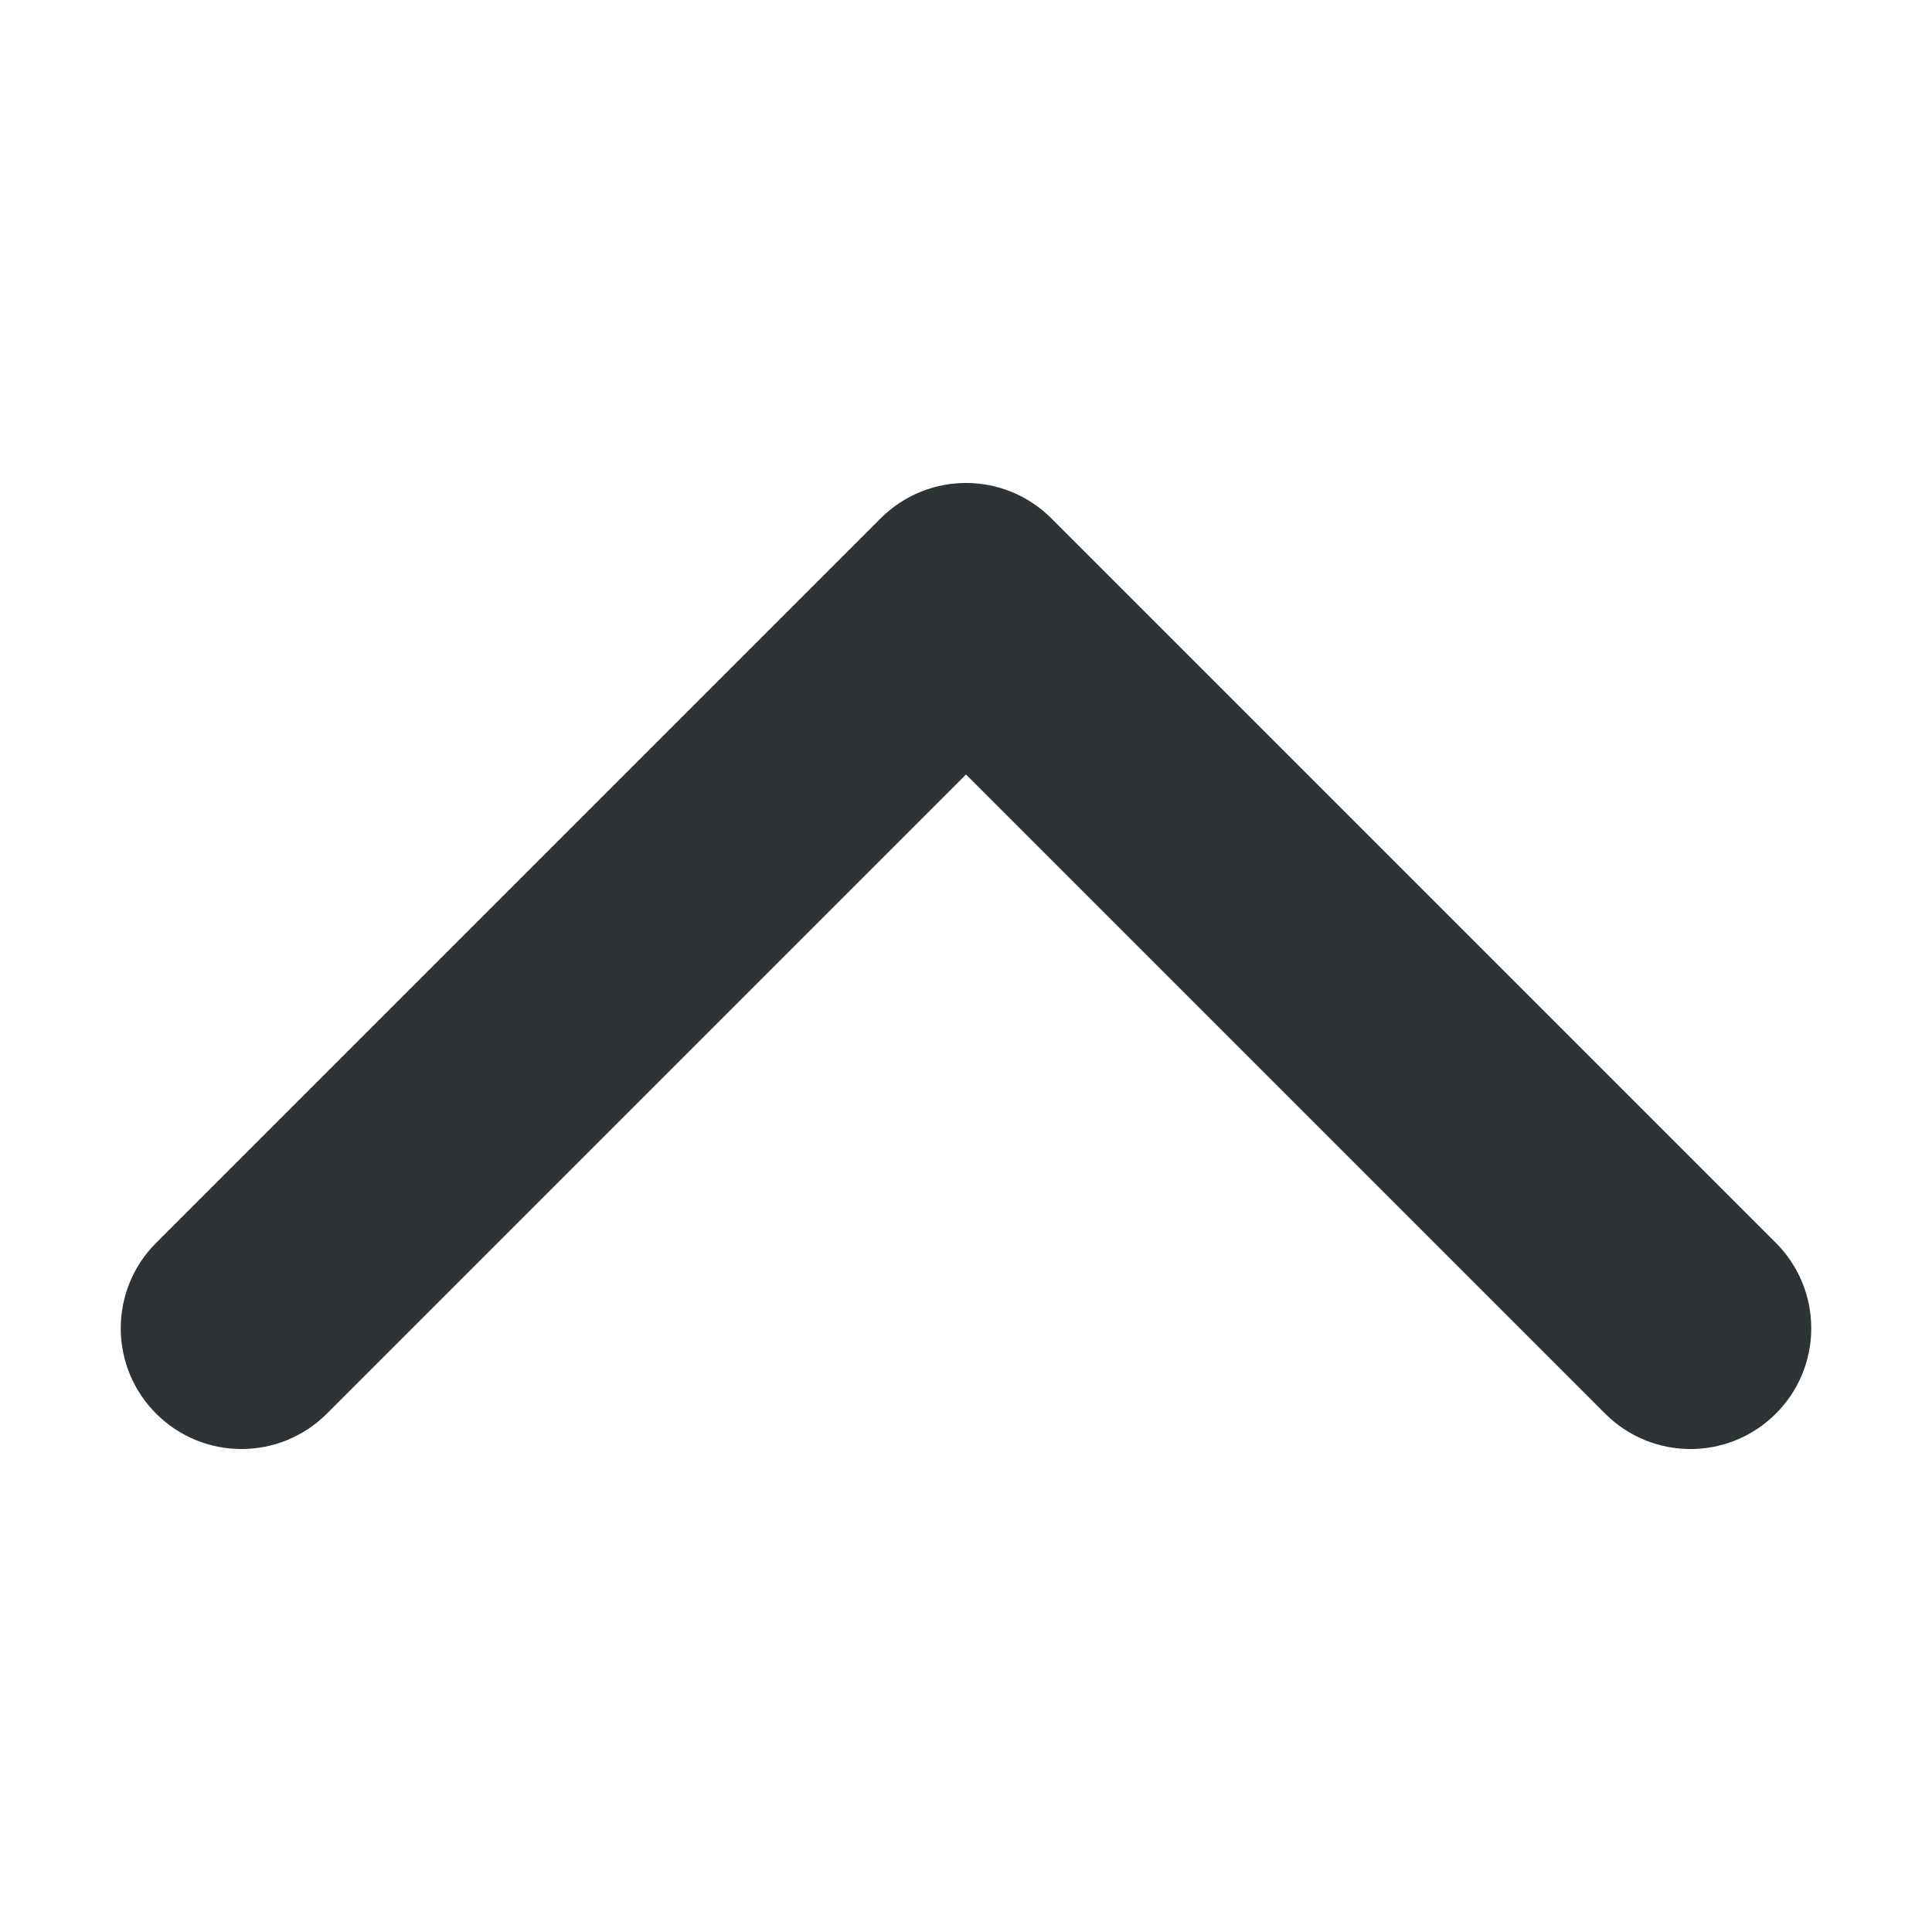
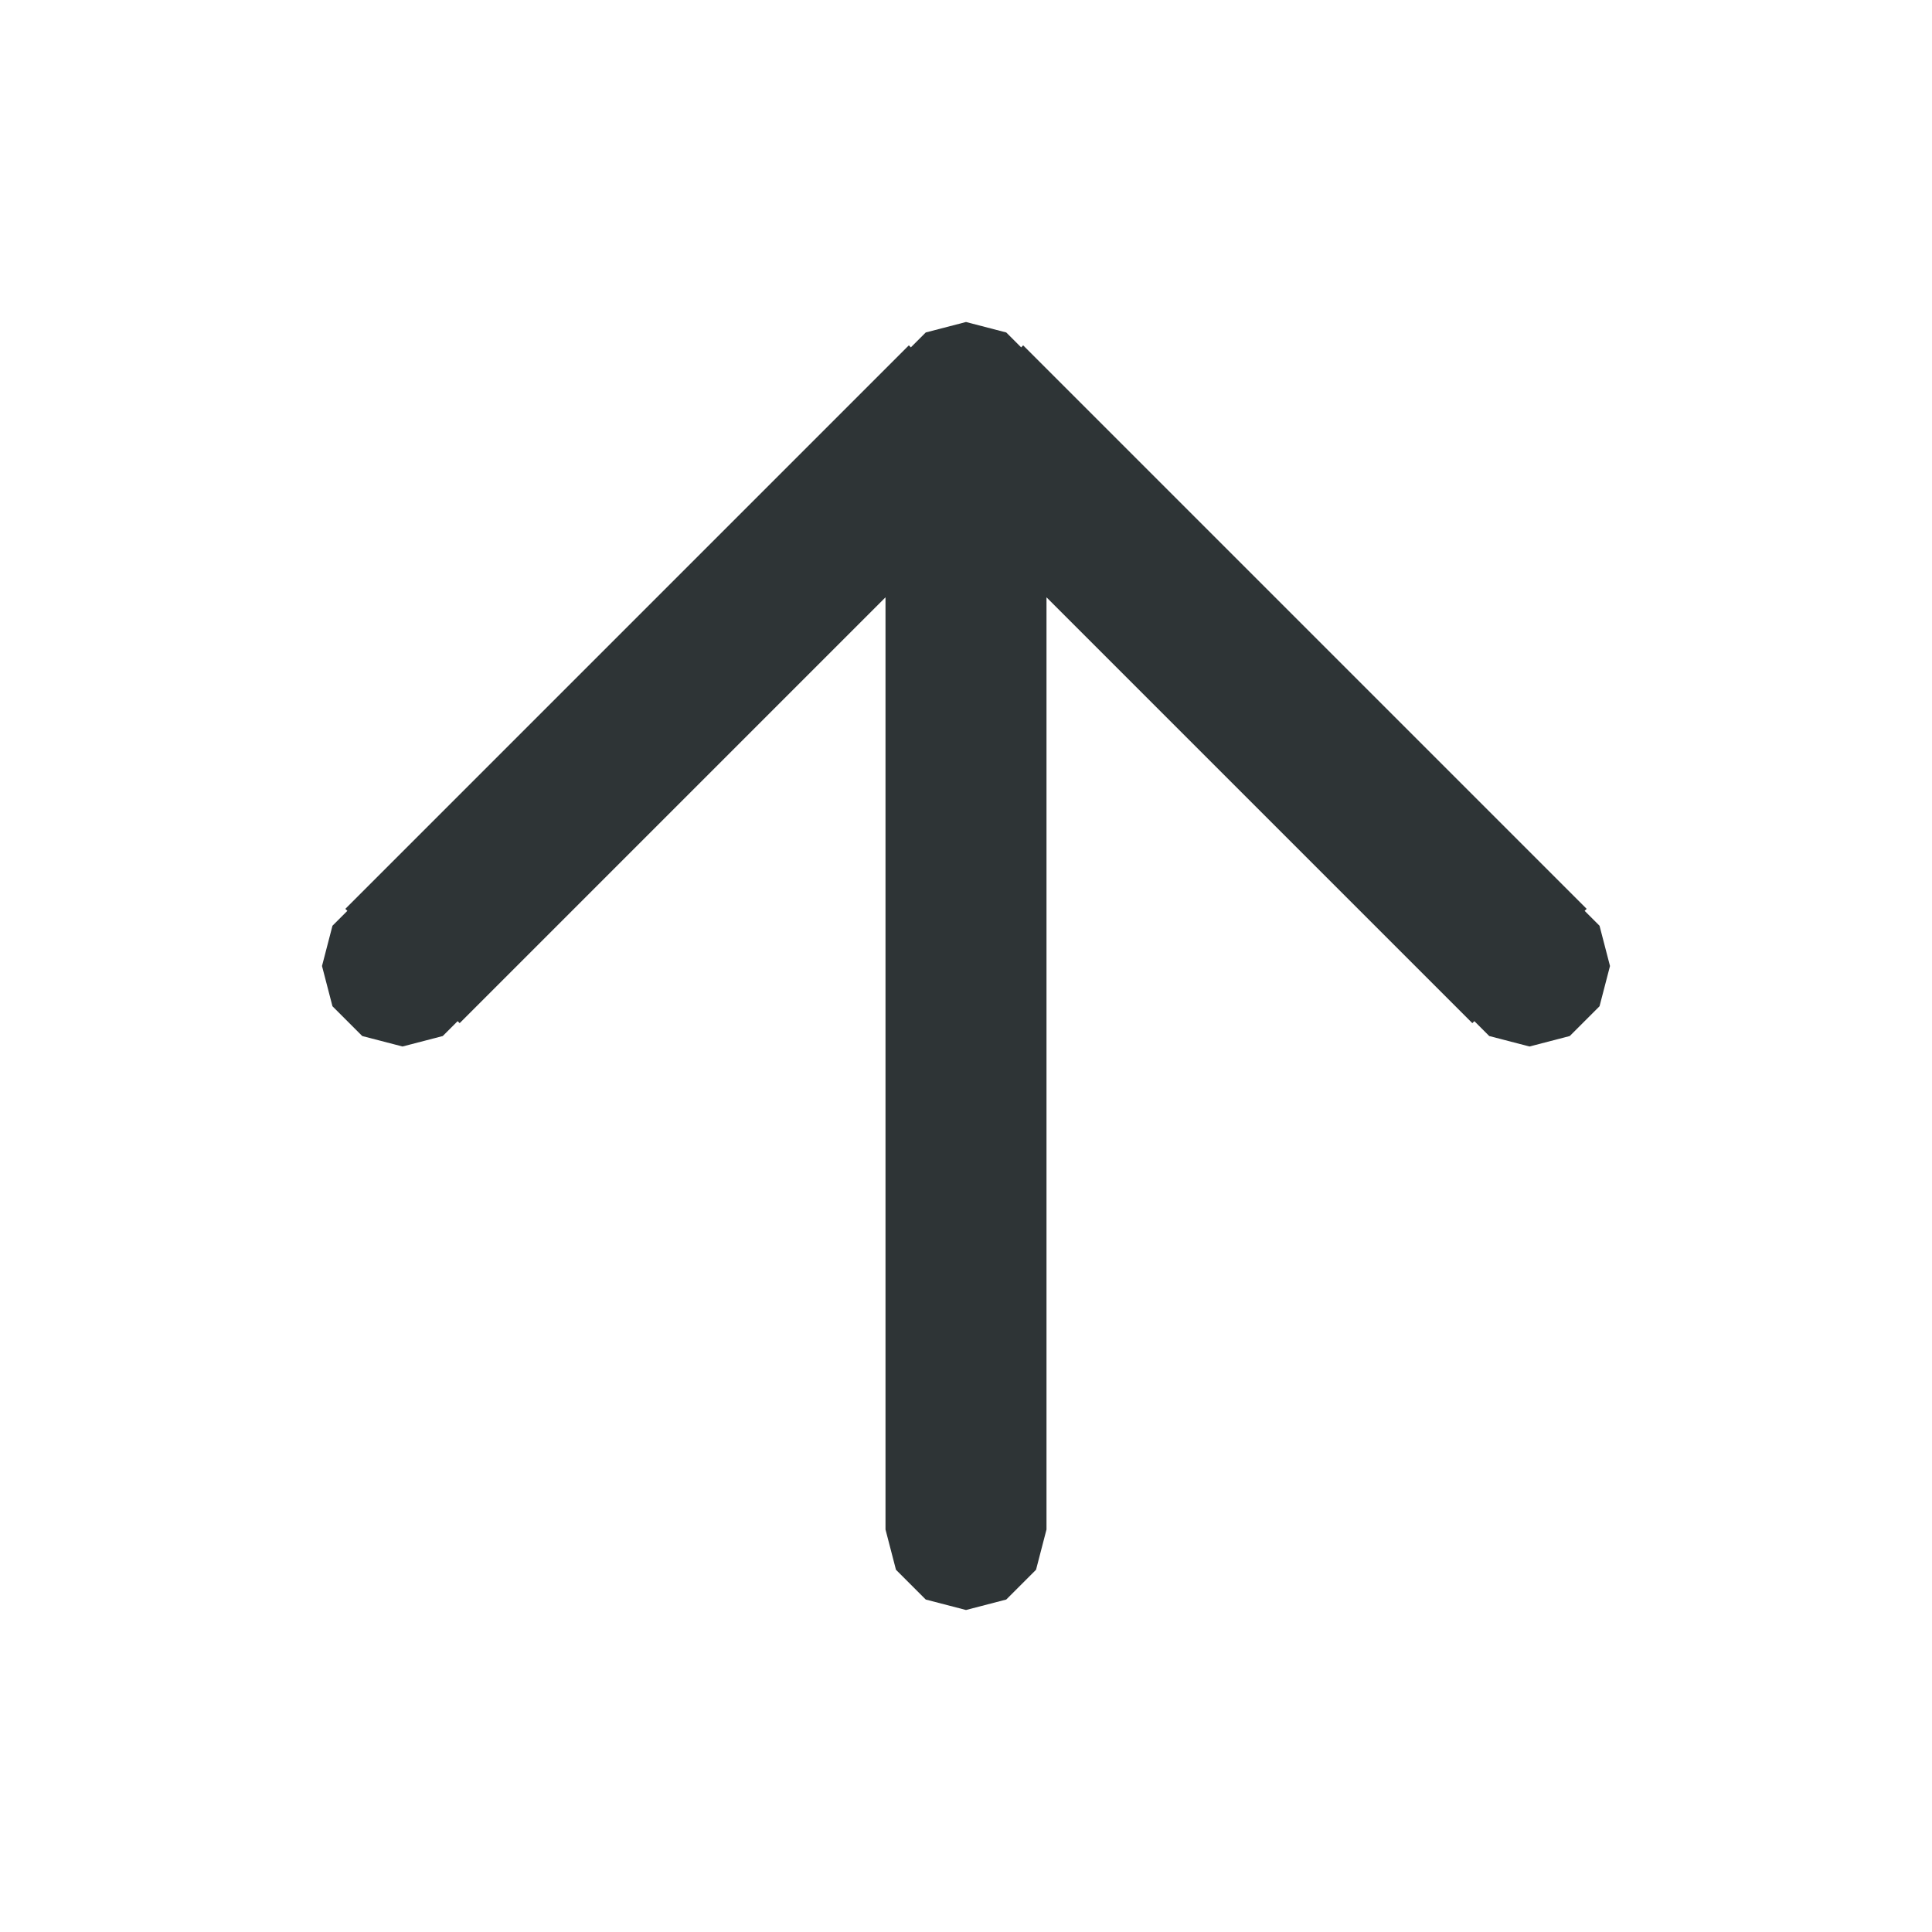
- <svg xmlns="http://www.w3.org/2000/svg" width="16px" height="16px" viewBox="0 0 16 16">
-   <path fill="#2e3436" d="M1 11c0-.266.105-.52.293-.707l6-6c.391-.391 1.023-.391 1.414 0l6 6c.188.188.293.441.293.707s-.105.52-.293.707c-.391.391-1.023.391-1.414 0L8 6.414l-5.293 5.293c-.391.391-1.023.391-1.414 0C1.105 11.52 1 11.266 1 11m0 0" />
+ <svg xmlns="http://www.w3.org/2000/svg" width="24" height="24" viewBox="0 0 24 24">
+   <path fill="#2e3436" d="M4.29 11.29L11.29 4.29L12.71 5.71L5.71 12.71ZM12.71 4.29L19.71 11.29L18.29 12.71L11.29 5.71ZM6 12L5.87 12.5L5.5 12.87L5 13L4.5 12.87L4.13 12.5L4 12L4.13 11.5L4.5 11.13L5 11L5.5 11.13L5.87 11.5ZM13 5L12.87 5.5L12.5 5.87L12 6L11.5 5.87L11.13 5.5L11 5L11.13 4.5L11.5 4.13L12 4L12.5 4.13L12.87 4.5ZM20 12L19.87 12.5L19.5 12.87L19 13L18.5 12.87L18.13 12.5L18 12L18.13 11.5L18.5 11.13L19 11L19.5 11.13L19.87 11.5ZM11 19L11 5L13 5L13 19ZM13 19L12.87 19.5L12.5 19.87L12 20L11.5 19.87L11.13 19.5L11 19L11.13 18.5L11.5 18.13L12 18L12.5 18.13L12.87 18.5ZM13 5L12.87 5.5L12.5 5.87L12 6L11.5 5.87L11.13 5.5L11 5L11.13 4.5L11.5 4.13L12 4L12.5 4.13L12.87 4.5Z" />
</svg>
